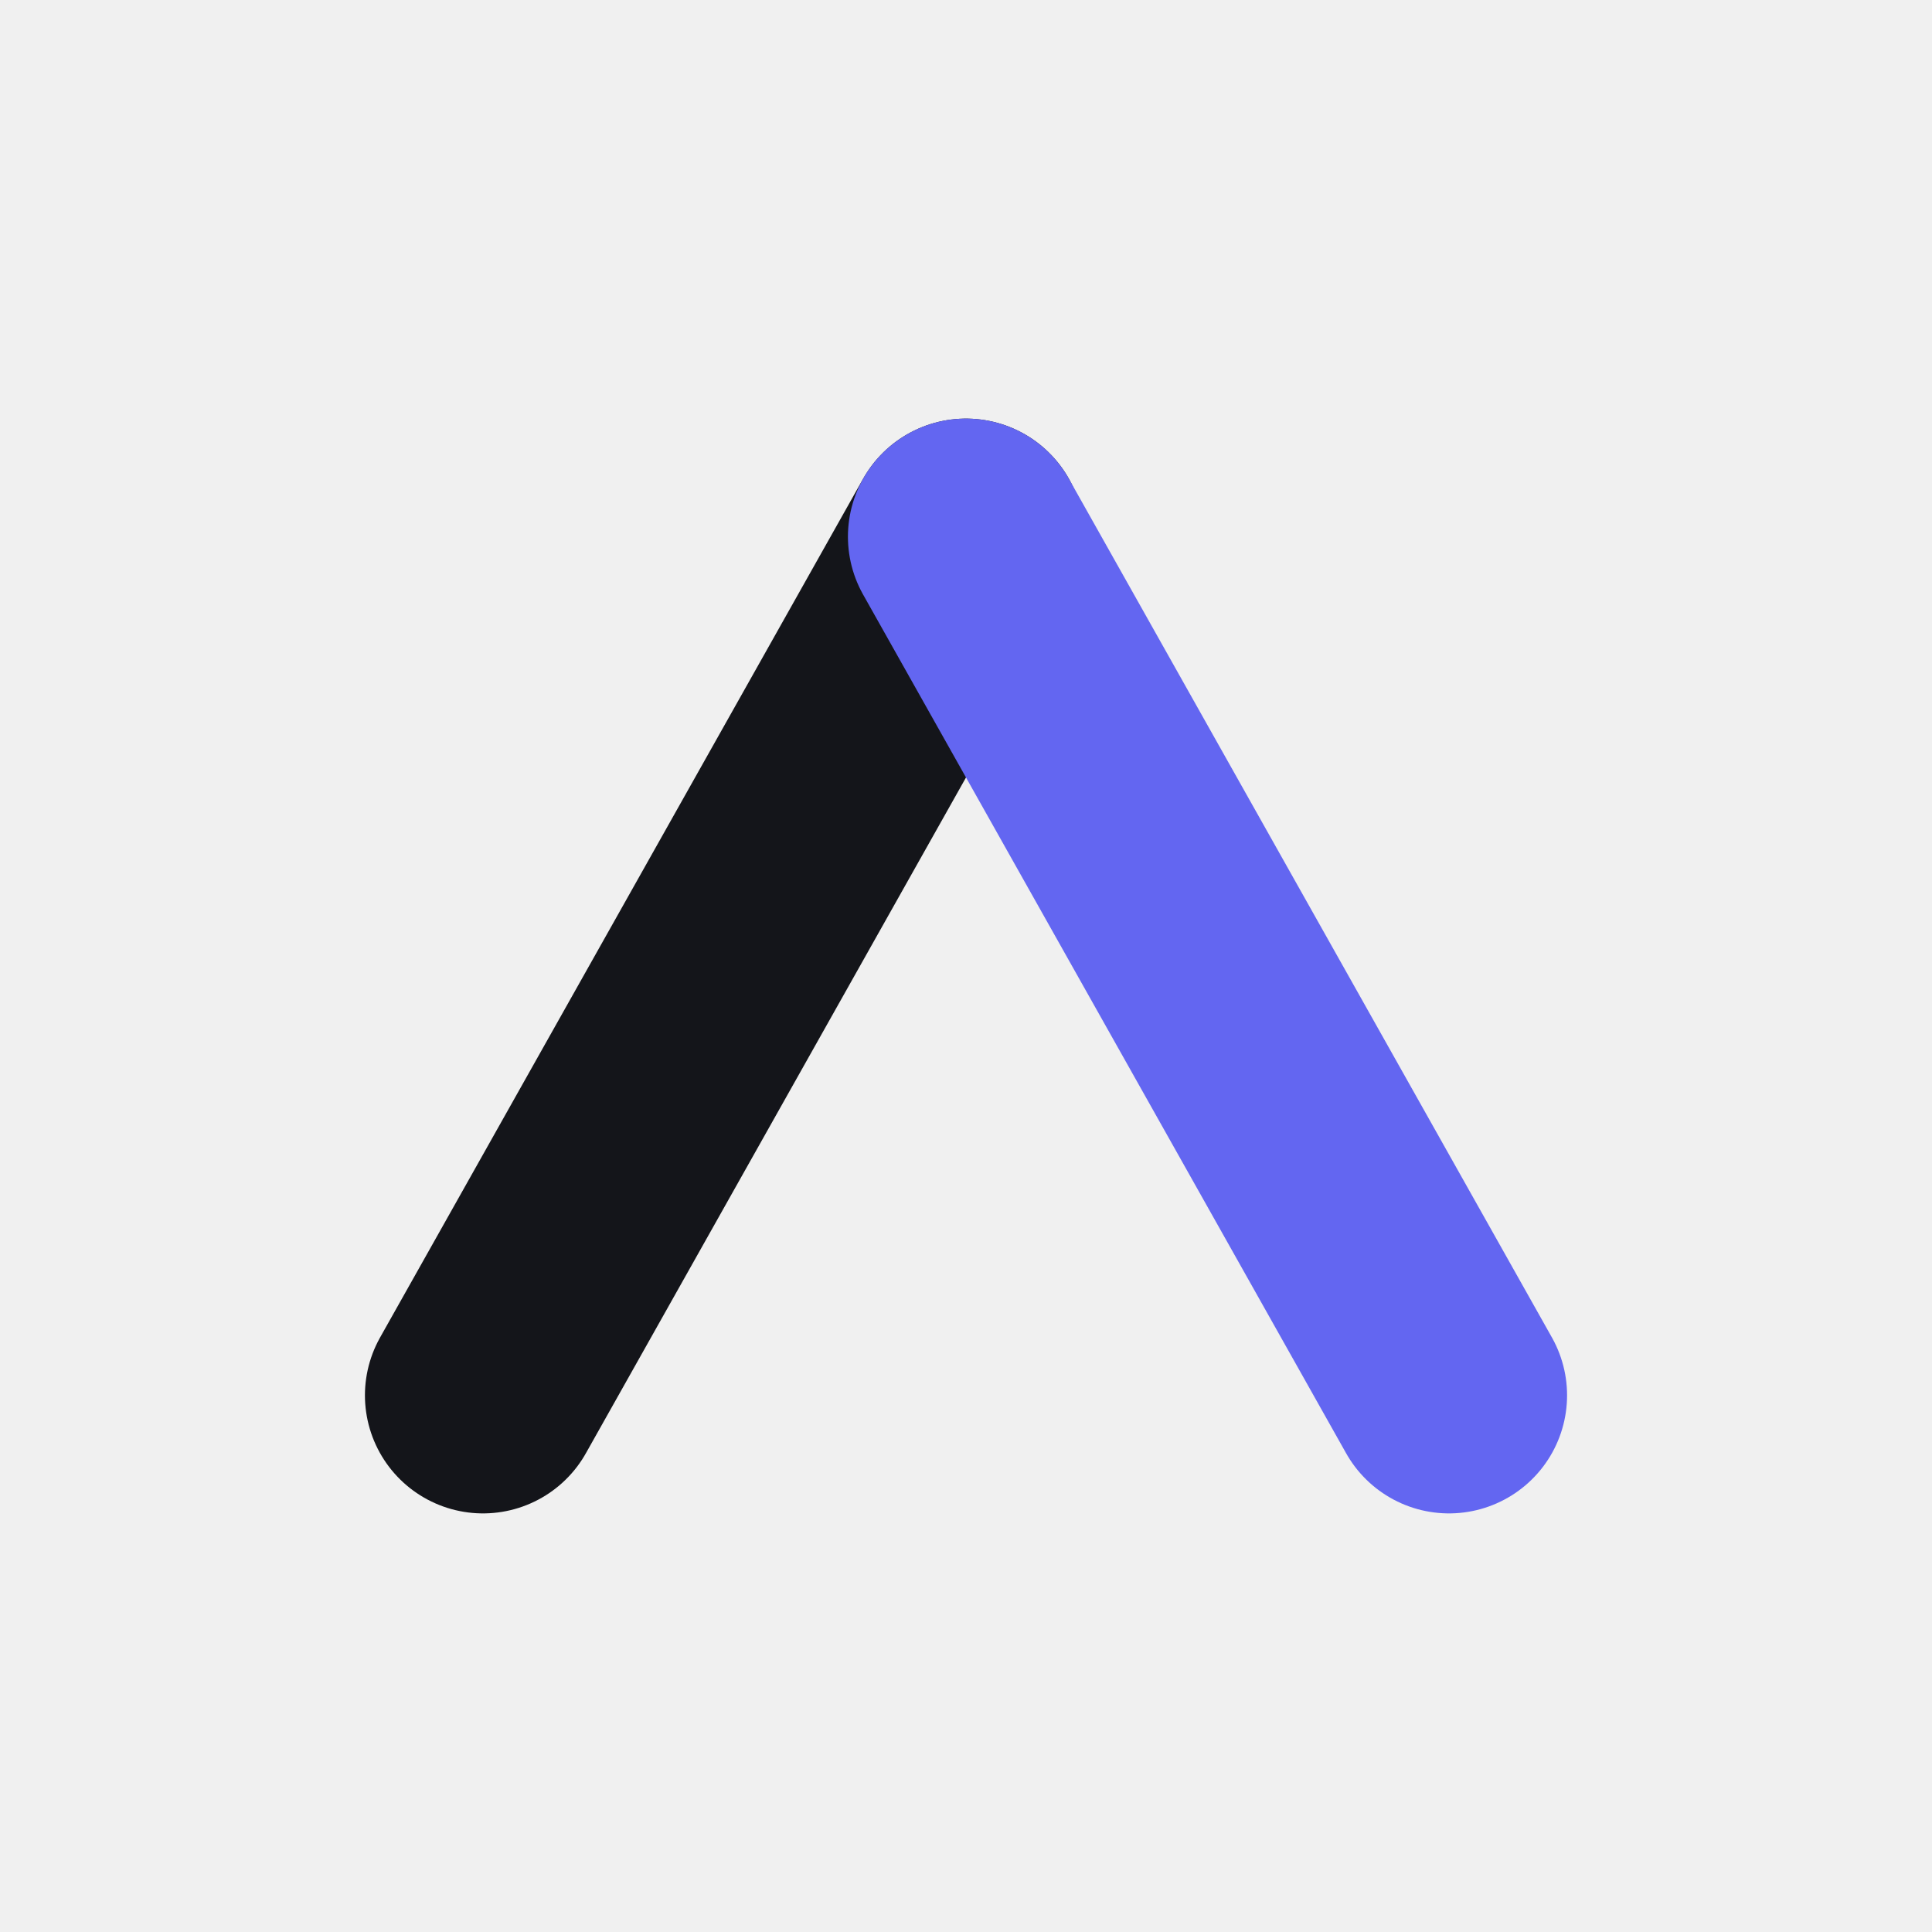
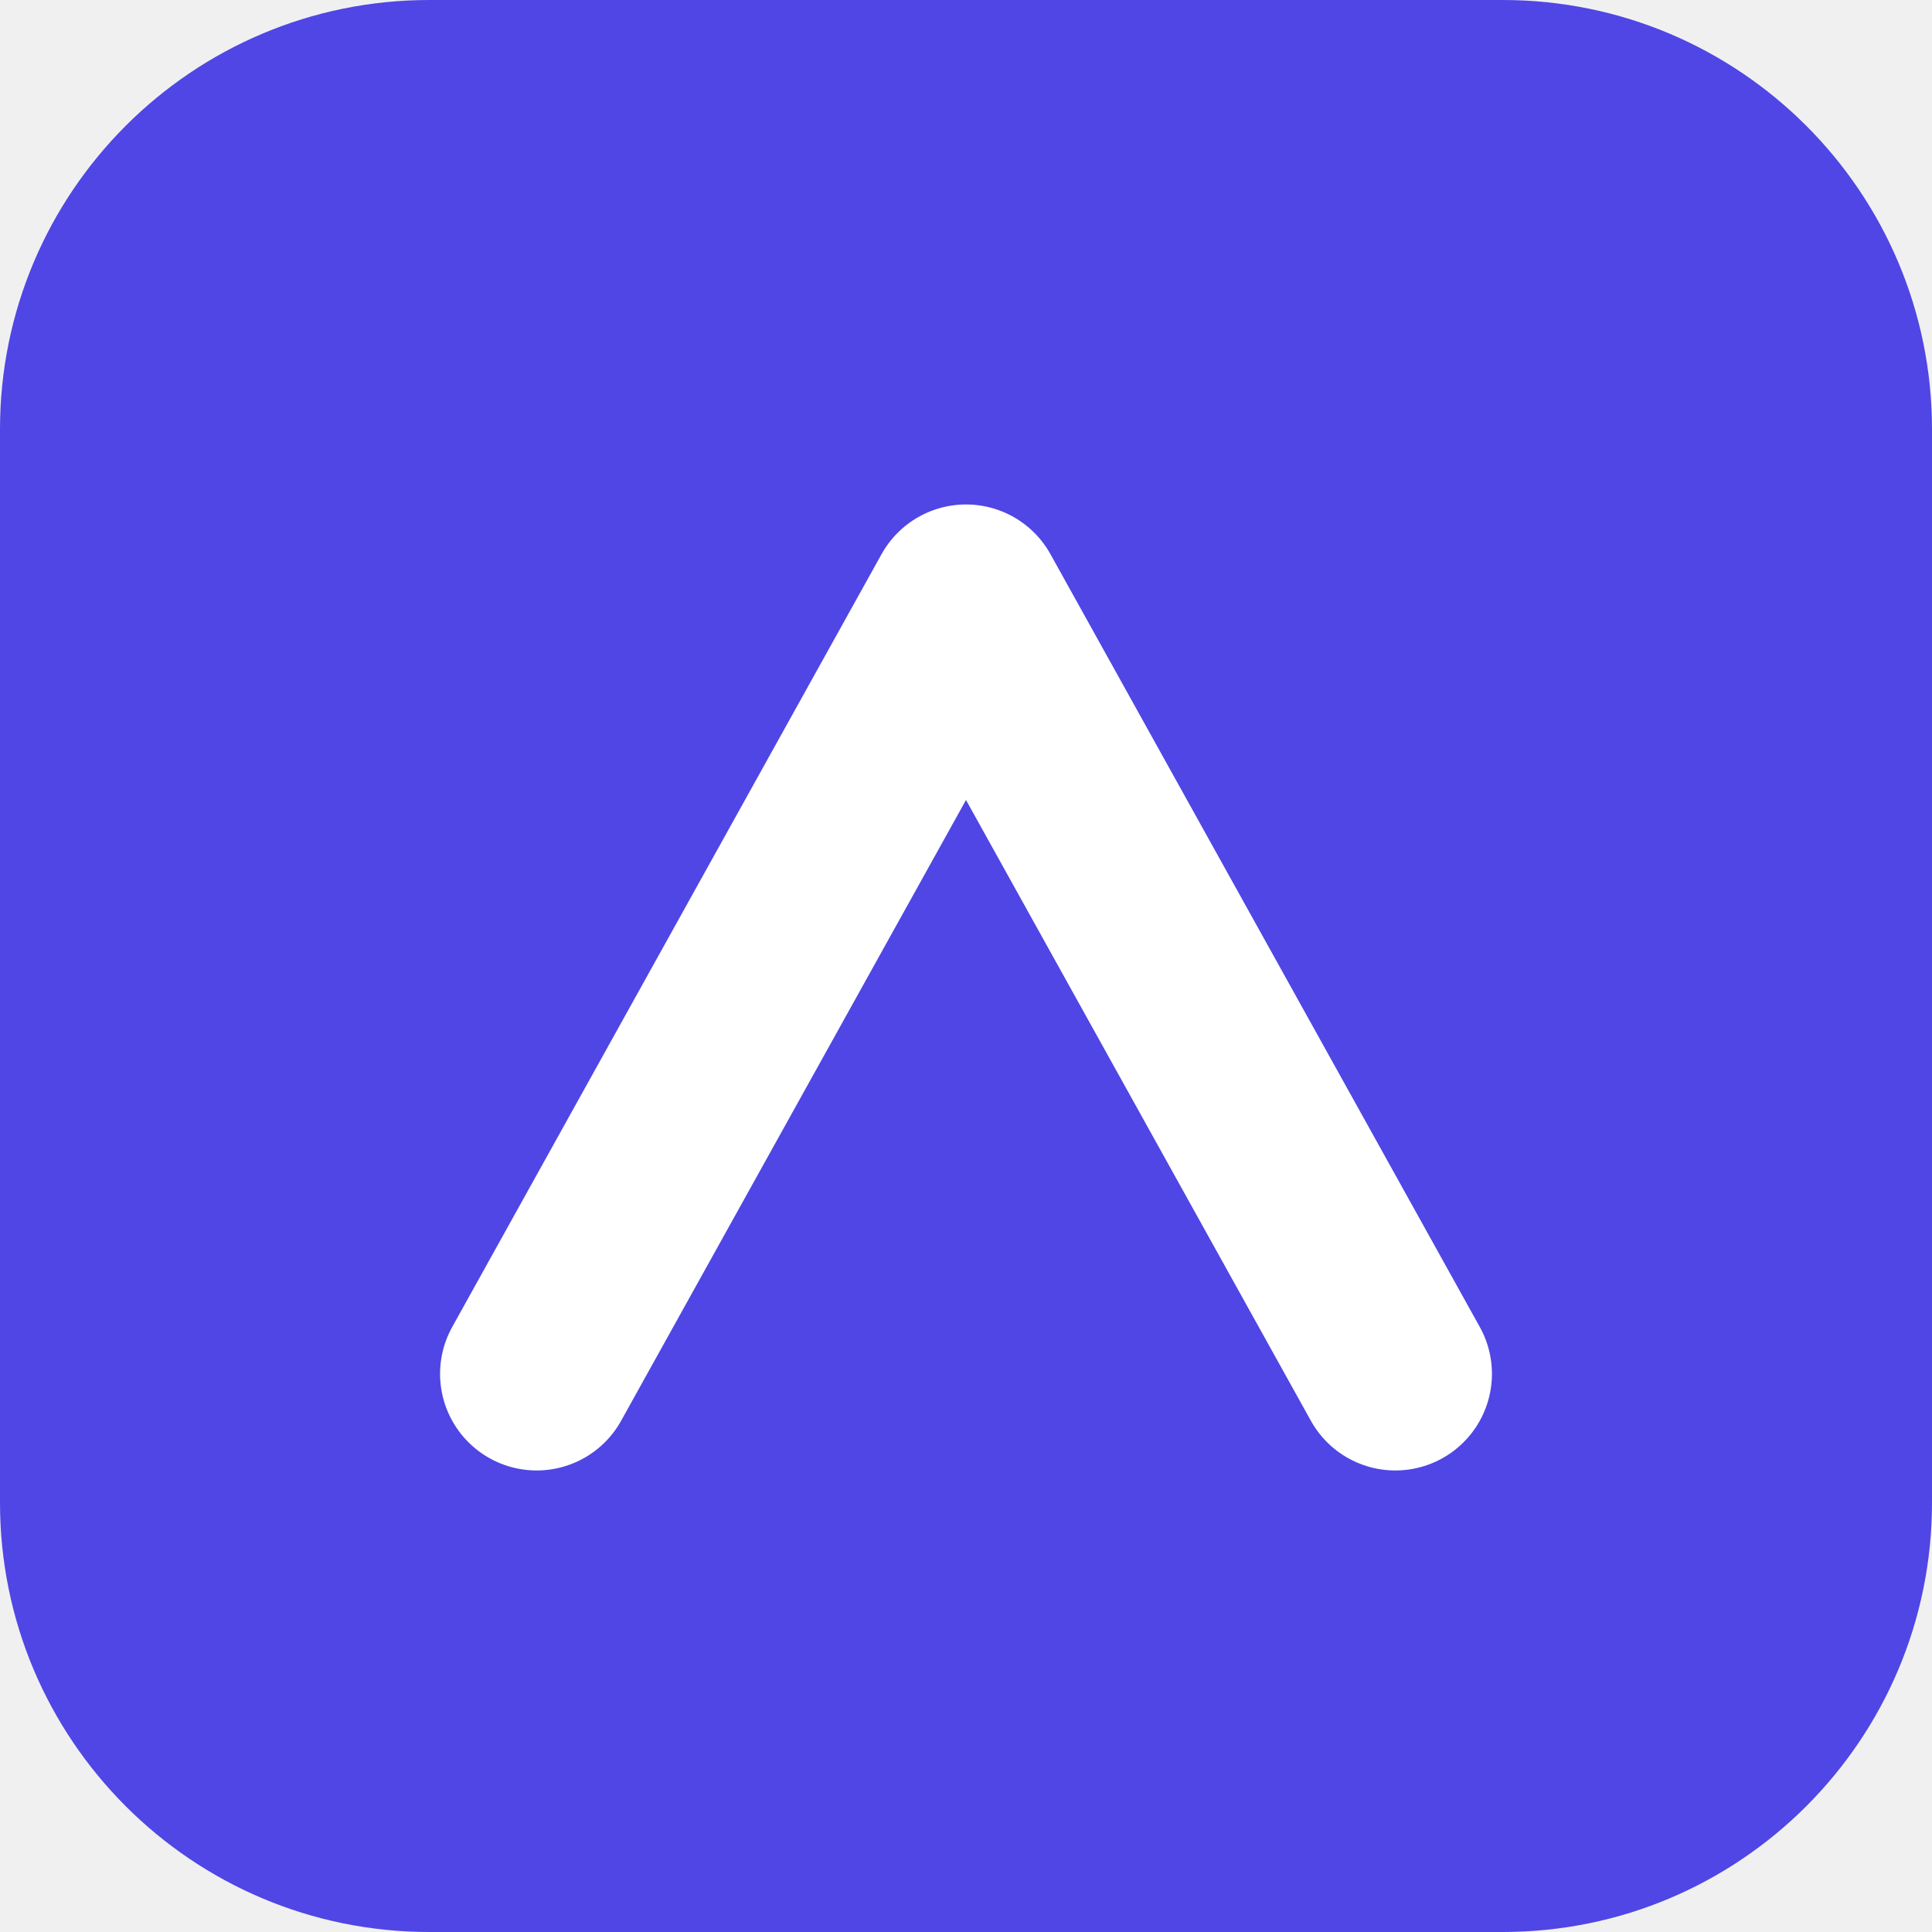
<svg xmlns="http://www.w3.org/2000/svg" width="180" height="180" viewBox="0 0 180 180">
-   <path d="M45 130 L90 50" fill="none" stroke="#14151A" stroke-width="22" stroke-linecap="round" stroke-linejoin="round" />
-   <path d="M90 50 L135 130" fill="none" stroke="#6366F1" stroke-width="22" stroke-linecap="round" stroke-linejoin="round" />
+   <rect width="180" height="180" rx="40" fill="#4F46E5" />
+   <path d="M50 128 L90 56 L130 128" fill="none" stroke="#FFFFFF" stroke-width="18" stroke-linecap="round" stroke-linejoin="round" />
</svg>
